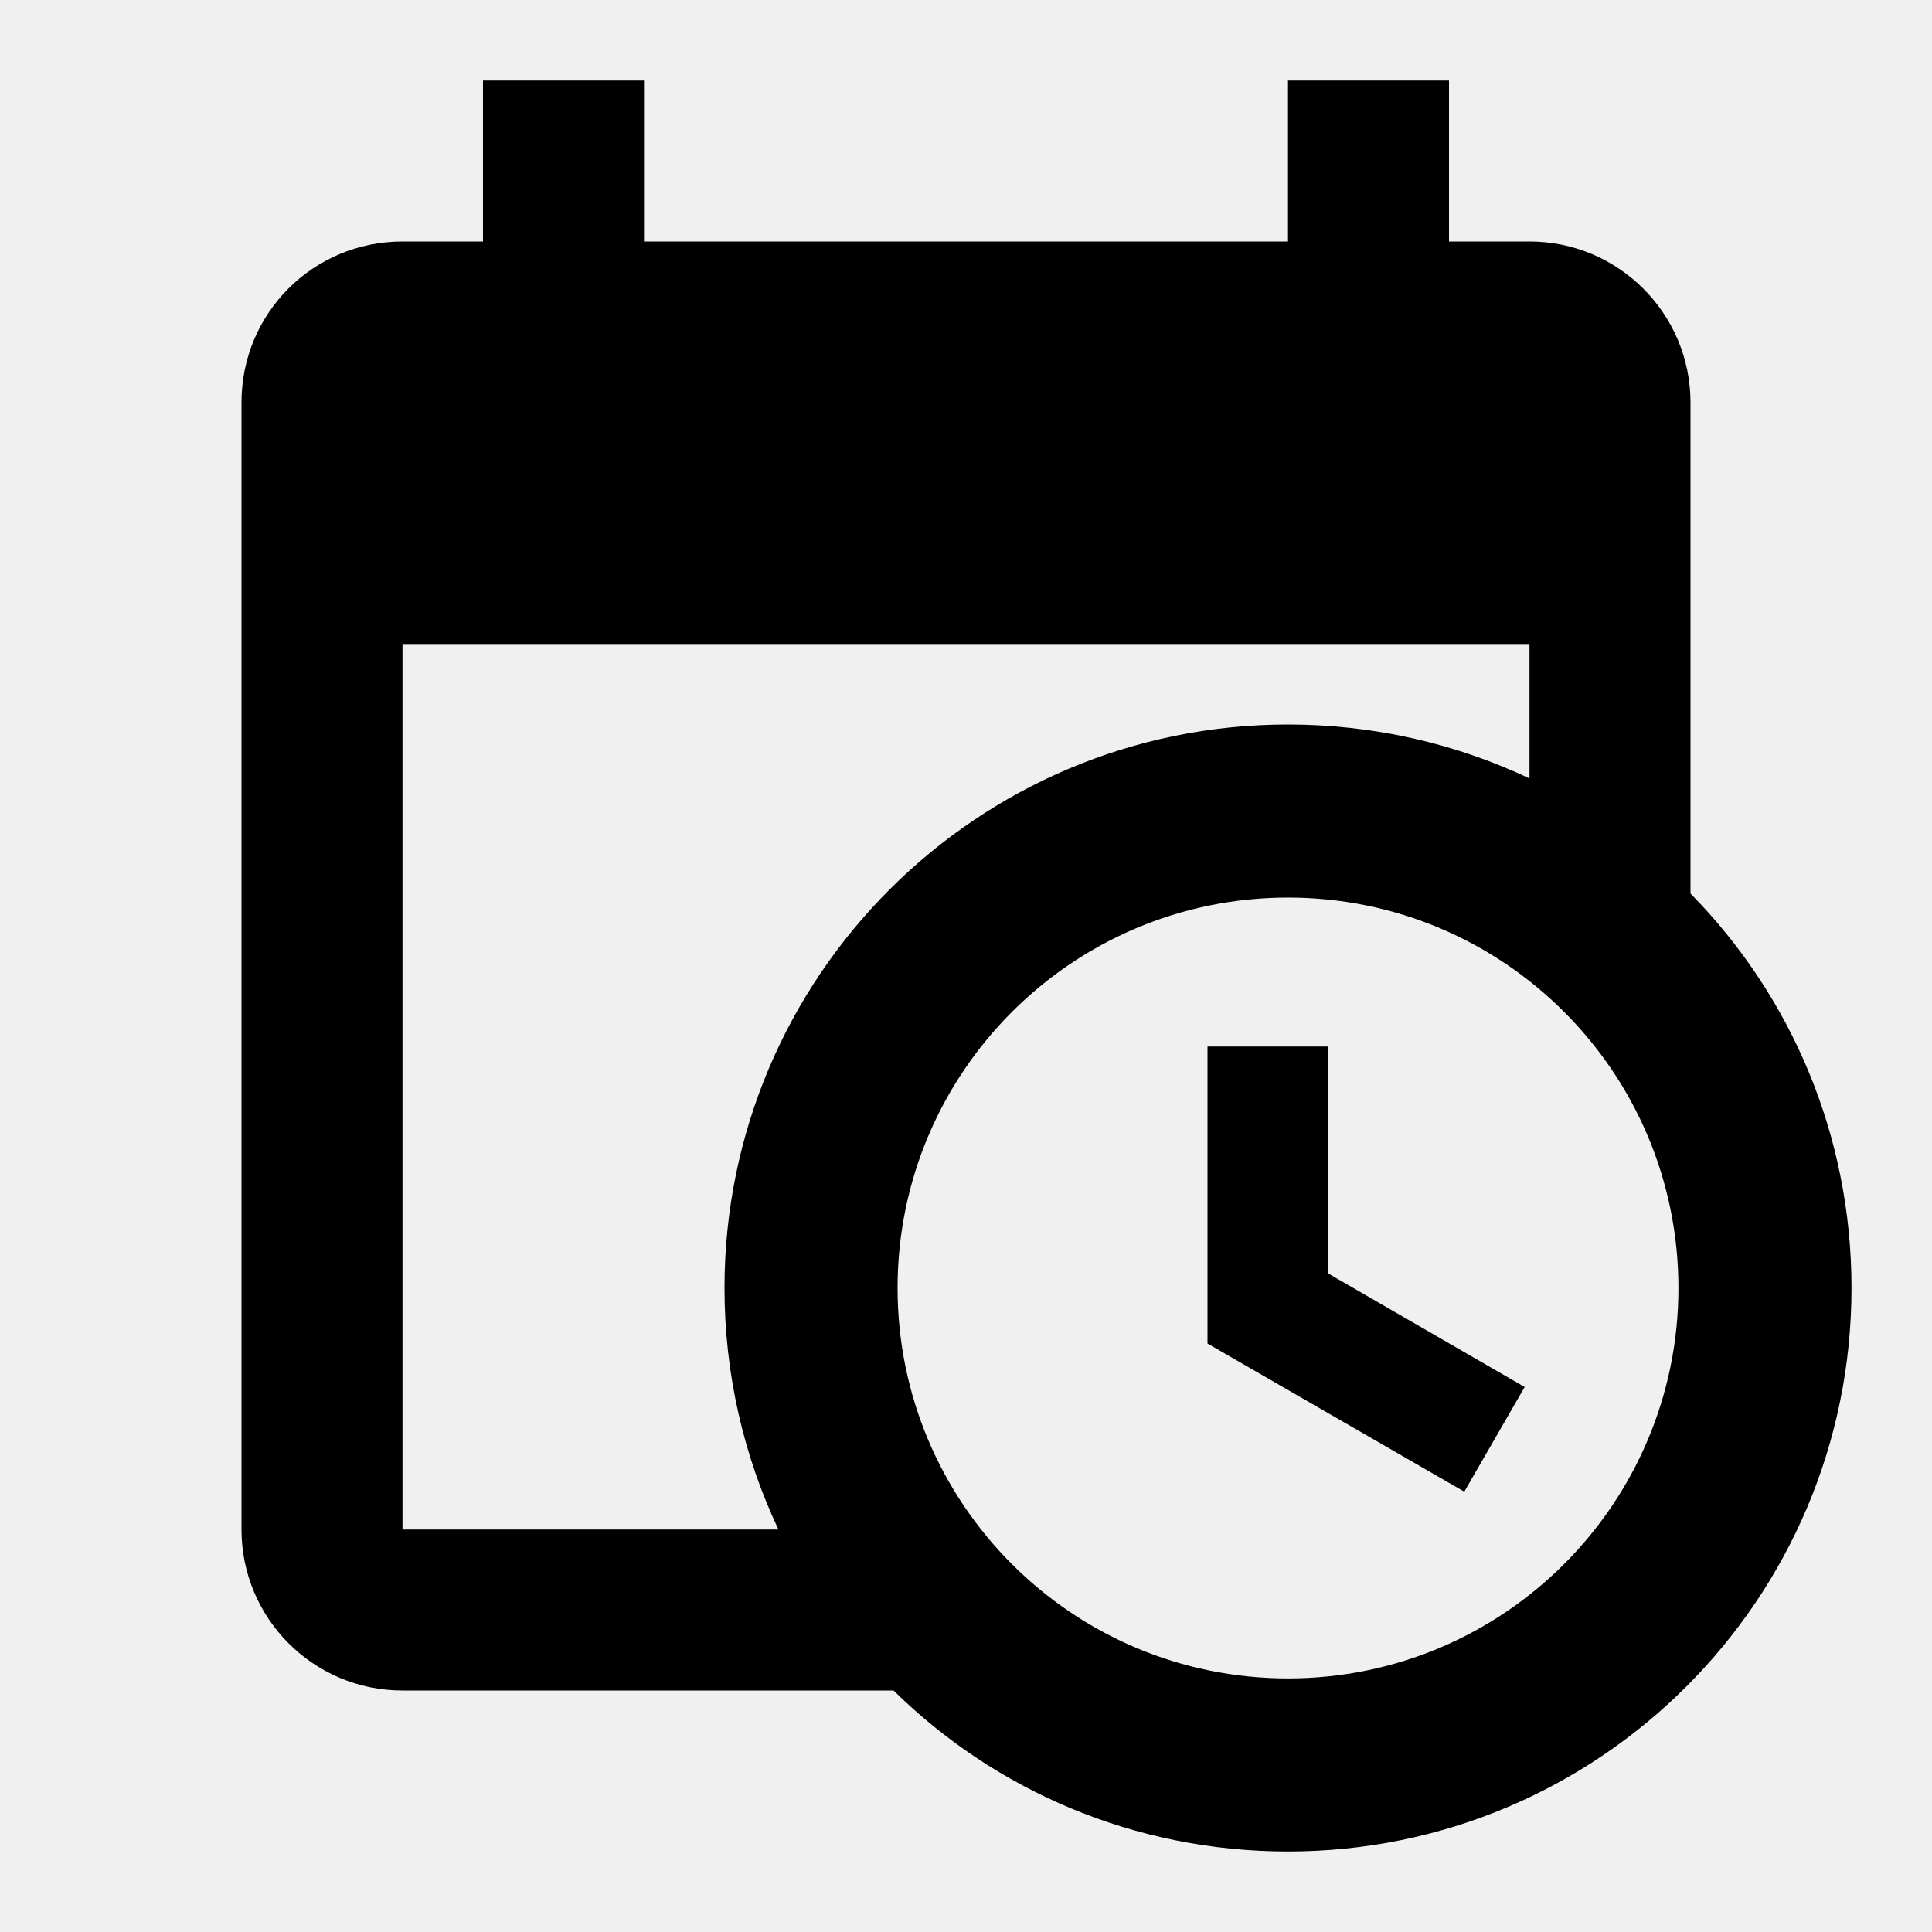
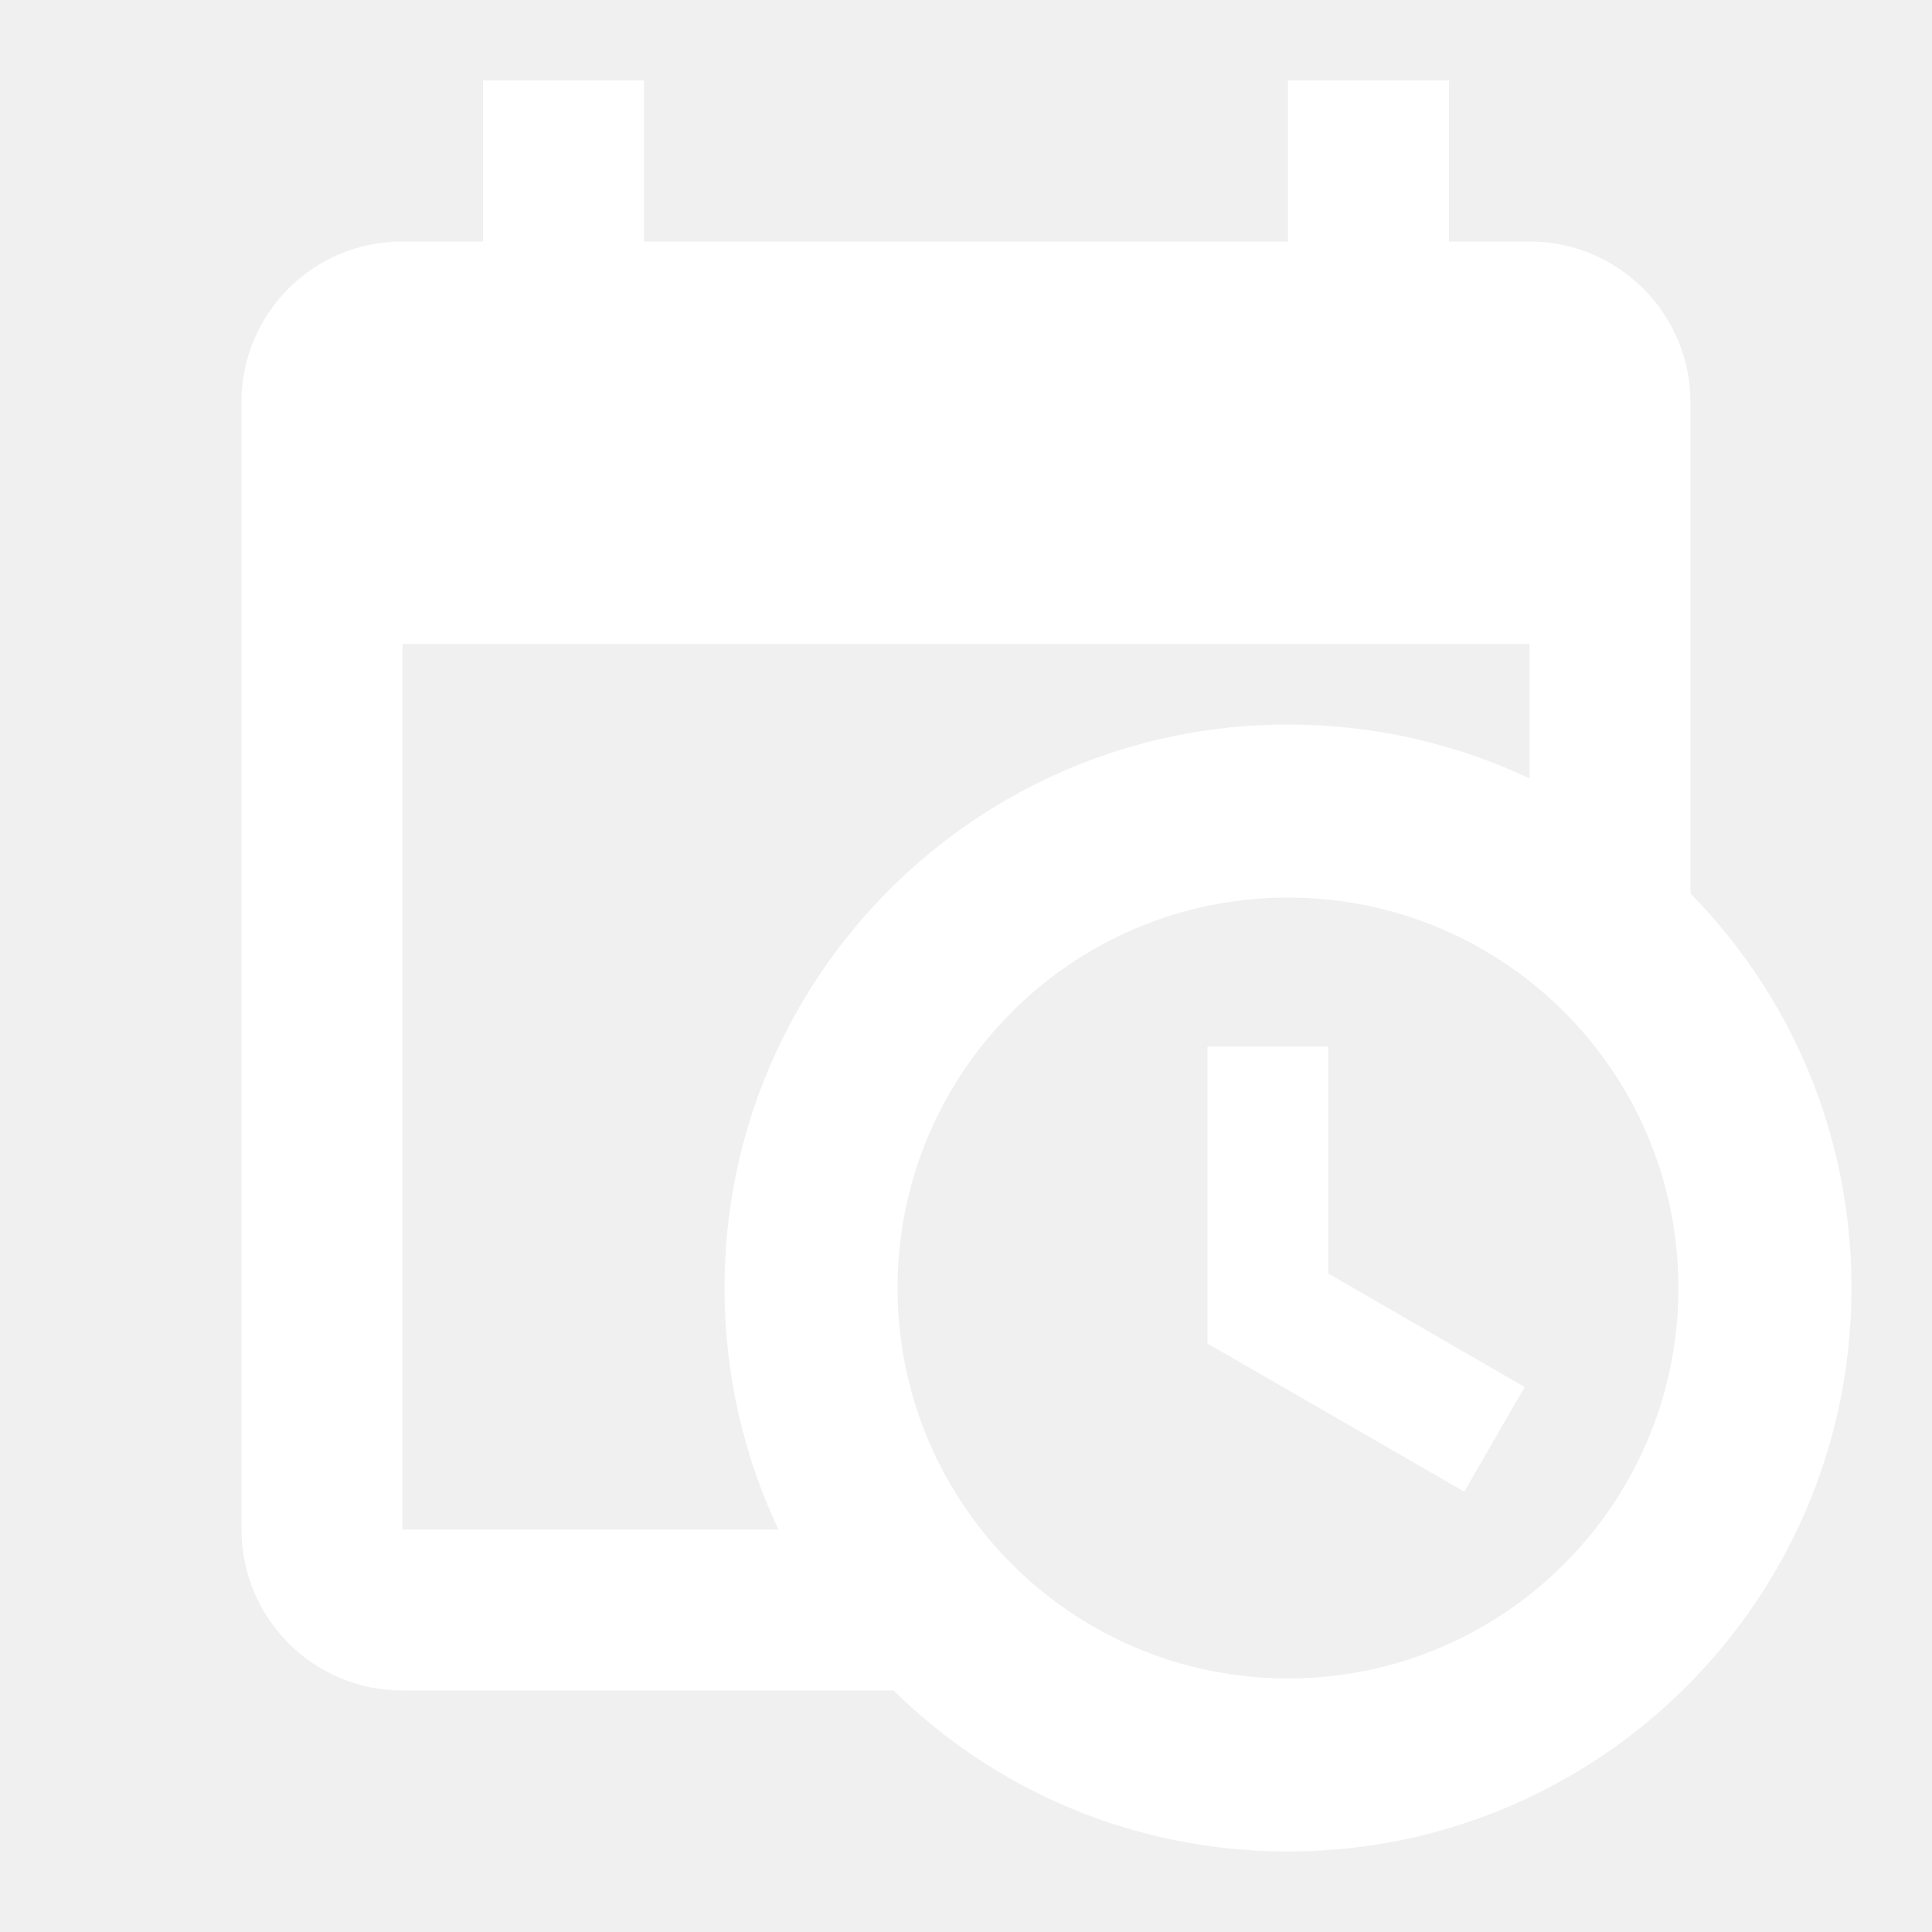
<svg xmlns="http://www.w3.org/2000/svg" version="1.1" width="24" height="24" viewBox="0 0 24 24">
-   <path d="M15,13H16.5V15.82L18.94,17.23L18.19,18.53L15,16.69V13M19,8H5V19H9.67C9.24,18.09 9,17.07 9,16A7,7 0 0,1 16,9C17.07,9 18.09,9.24 19,9.67V8M5,21C3.89,21 3,20.1 3,19V5C3,3.89 3.89,3 5,3H6V1H8V3H16V1H18V3H19A2,2 0 0,1 21,5V11.1C22.24,12.36 23,14.09 23,16A7,7 0 0,1 16,23C14.09,23 12.36,22.24 11.1,21H5M16,11.15A4.85,4.85 0 0,0 11.15,16C11.15,18.68 13.32,20.85 16,20.85A4.85,4.85 0 0,0 20.85,16C20.85,13.32 18.68,11.15 16,11.15Z" />
+   <path fill="#ffffff" d="M15,13H16.5V15.82L18.94,17.23L18.19,18.53L15,16.69V13M19,8H5V19H9.67C9.24,18.09 9,17.07 9,16A7,7 0 0,1 16,9C17.07,9 18.09,9.24 19,9.67V8M5,21C3.89,21 3,20.1 3,19V5C3,3.89 3.89,3 5,3H6V1H8V3H16V1H18V3H19A2,2 0 0,1 21,5V11.1C22.24,12.36 23,14.09 23,16A7,7 0 0,1 16,23C14.09,23 12.36,22.24 11.1,21H5M16,11.15A4.85,4.85 0 0,0 11.15,16C11.15,18.68 13.32,20.85 16,20.85A4.85,4.85 0 0,0 20.85,16C20.85,13.32 18.68,11.15 16,11.15Z" />
</svg>
